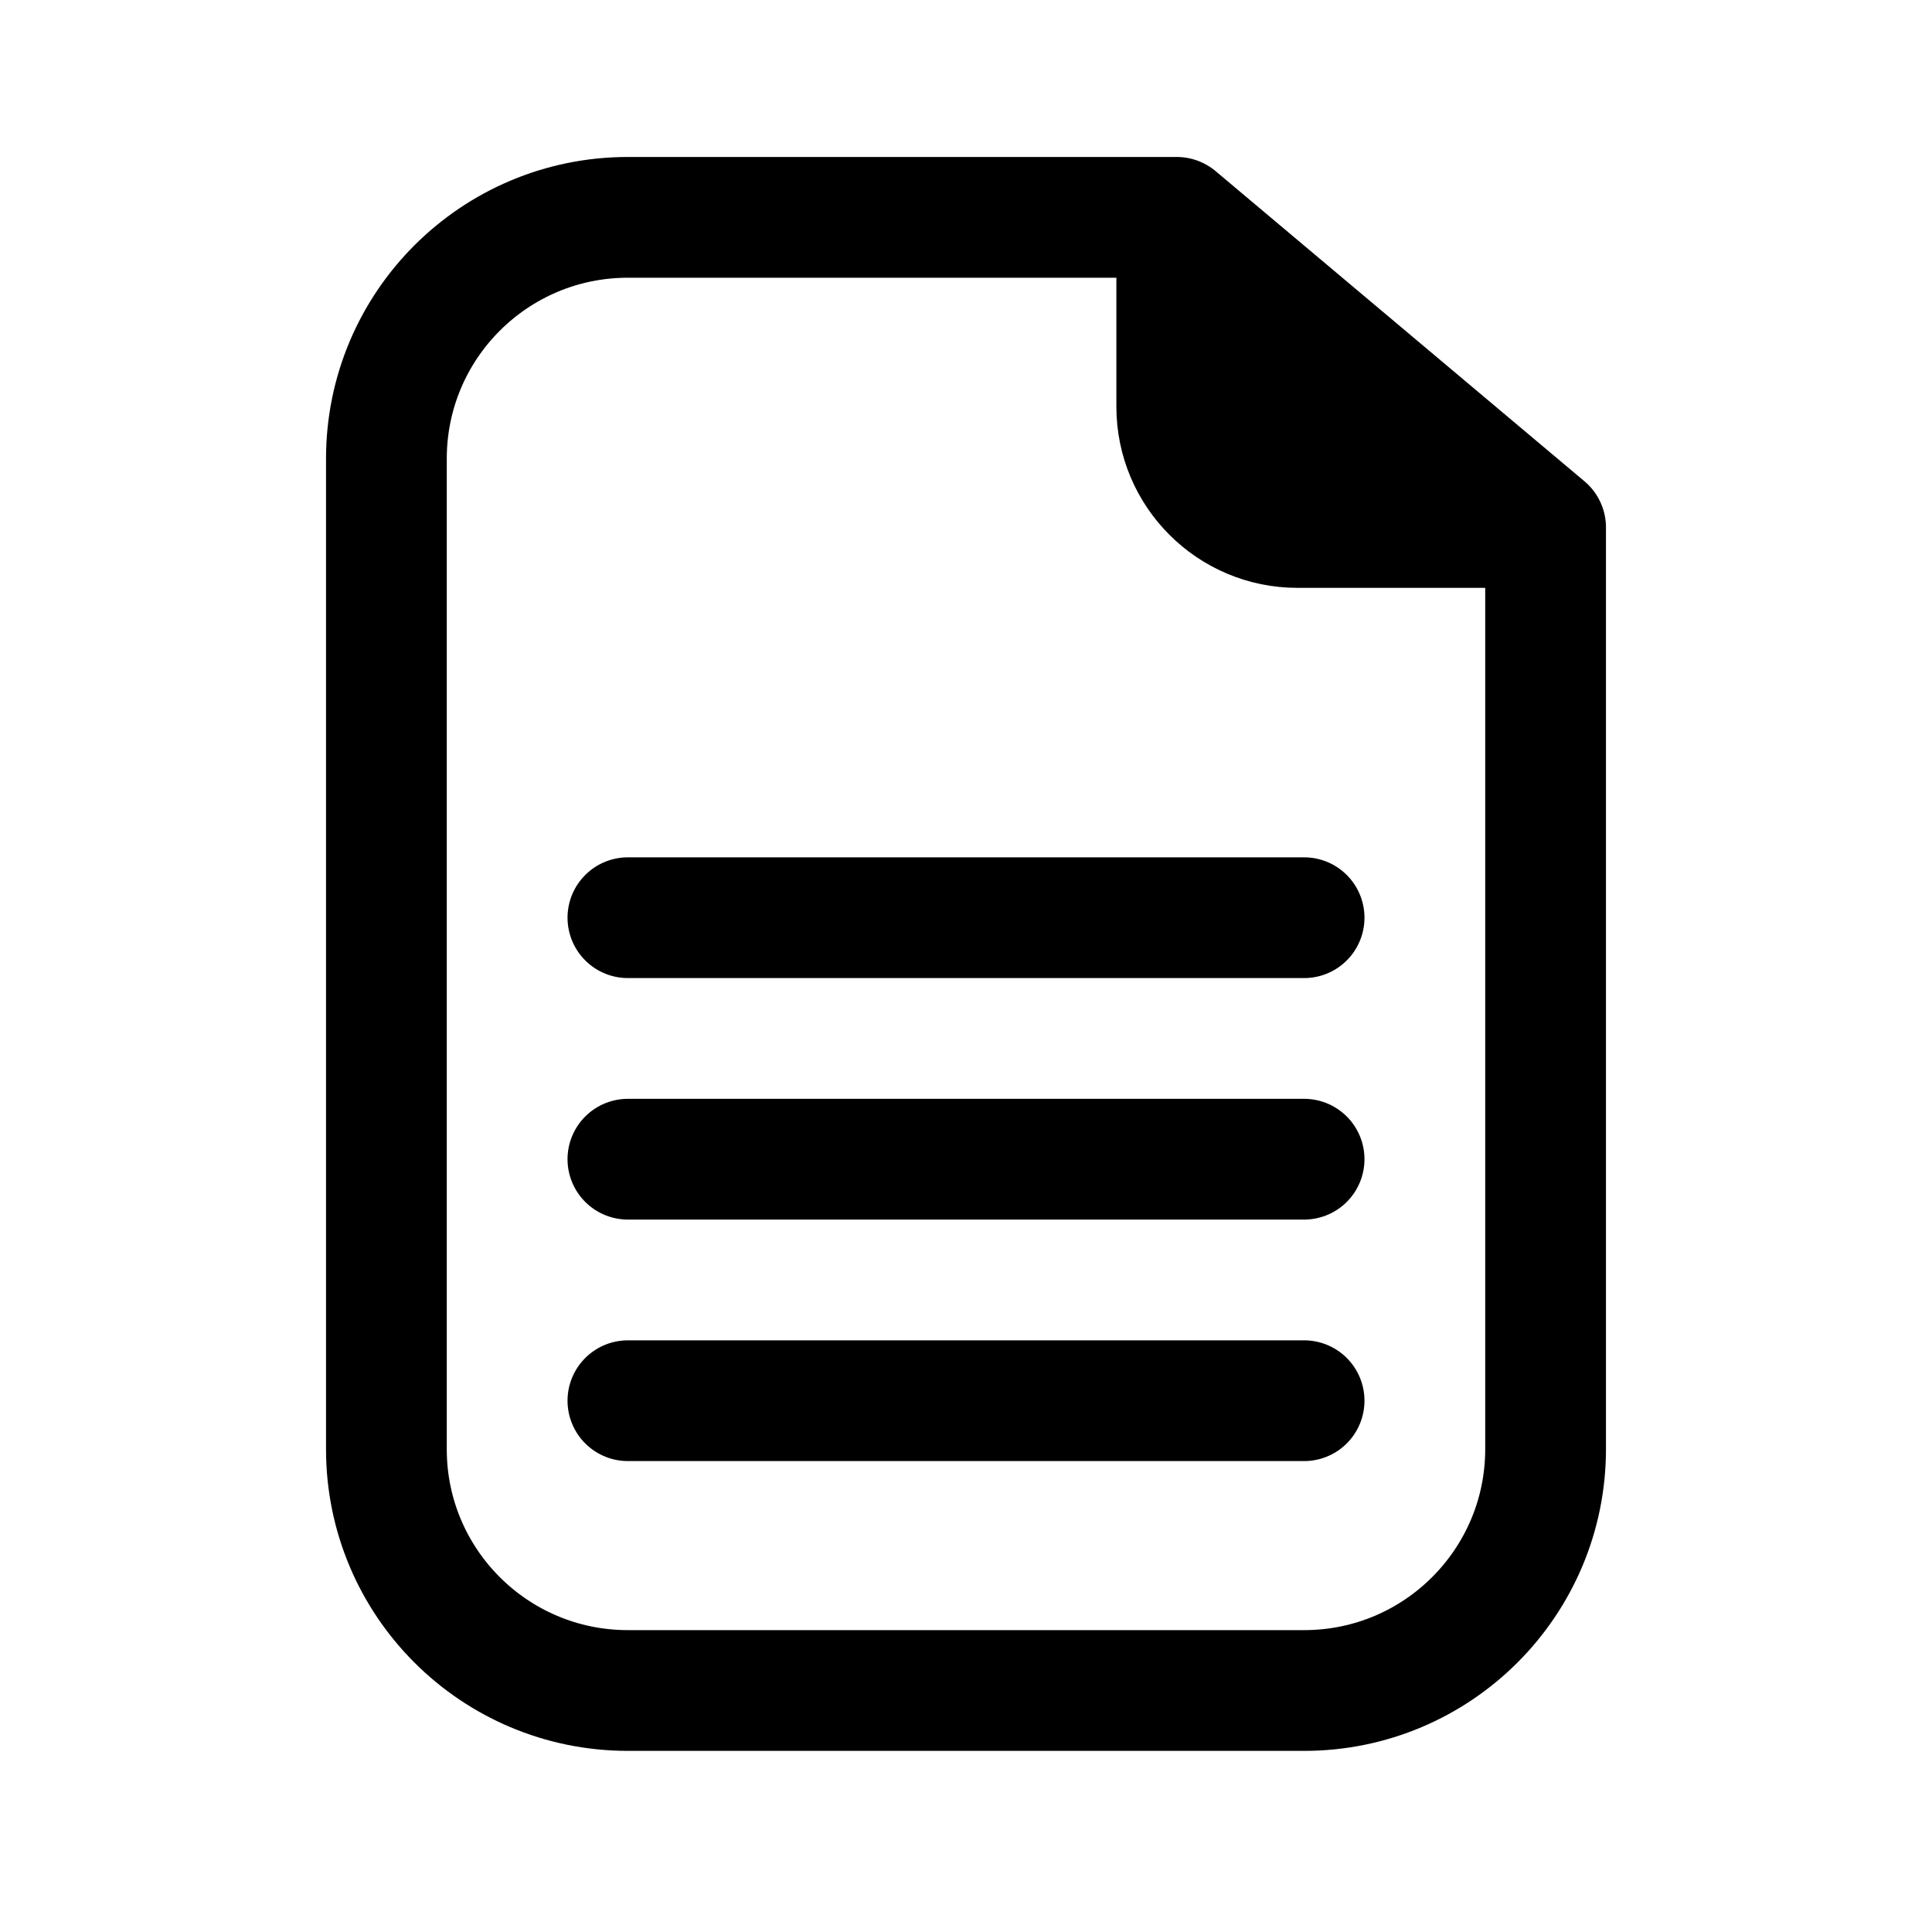
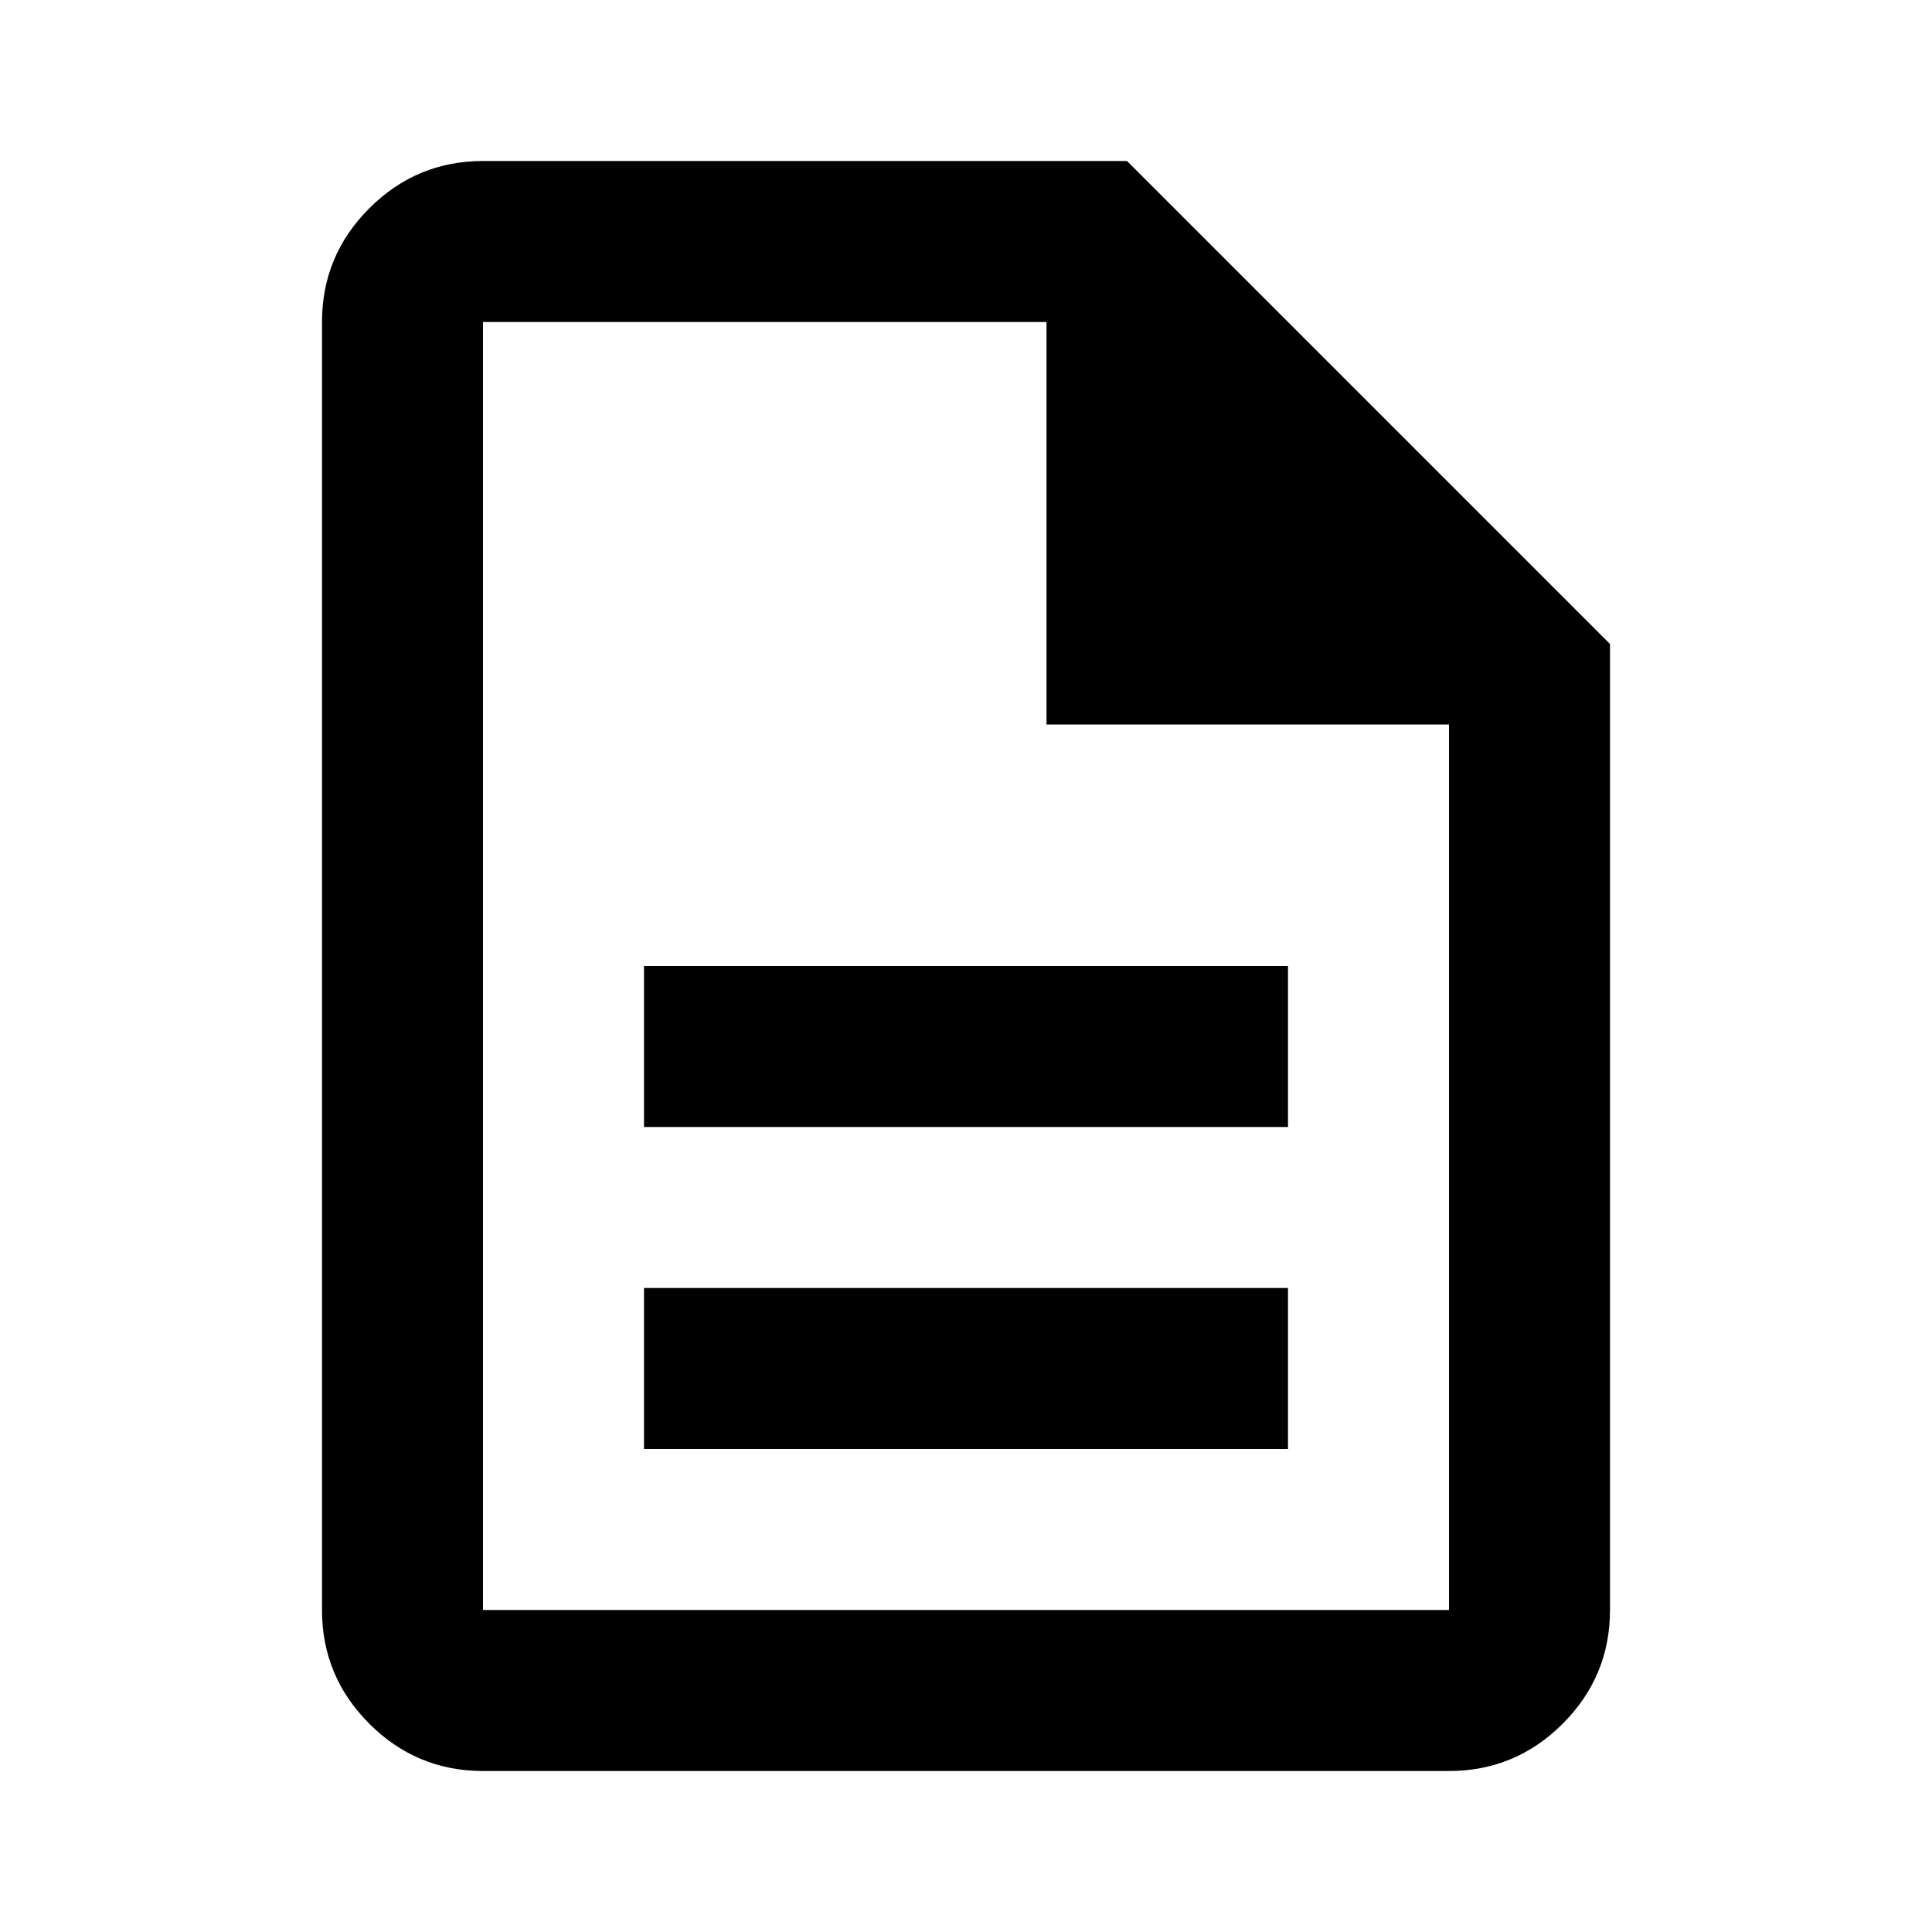
- <svg xmlns="http://www.w3.org/2000/svg" width="80" height="80" viewBox="0 0 80 80" fill="none">
-   <path d="M48.727 9H26C20.477 9 16 13.47 16 18.993V60.01C16 65.532 20.477 70 25.999 70H54.001C59.524 70 64 65.523 64 60V21.842M48.727 9V16.842C48.727 19.604 50.966 21.842 53.727 21.842H64M48.727 9L53.5 17.5L64 21.842M48.727 9L64 21.842M54 58H40H26M54 48H40H26M54 38H40H26" stroke="black" stroke-width="5" stroke-linecap="round" />
+ <svg xmlns="http://www.w3.org/2000/svg" height="24" viewBox="0 -960 960 960" width="24">
+   <path d="M320-240h320v-80H320v80Zm0-160h320v-80H320v80ZM240-80q-33 0-56.5-23.5T160-160v-640q0-33 23.5-56.5T240-880h320l240 240v480q0 33-23.5 56.5T720-80H240Zm280-520v-200H240v640h480v-440H520ZM240-800v200-200 640-640Z" />
</svg>
